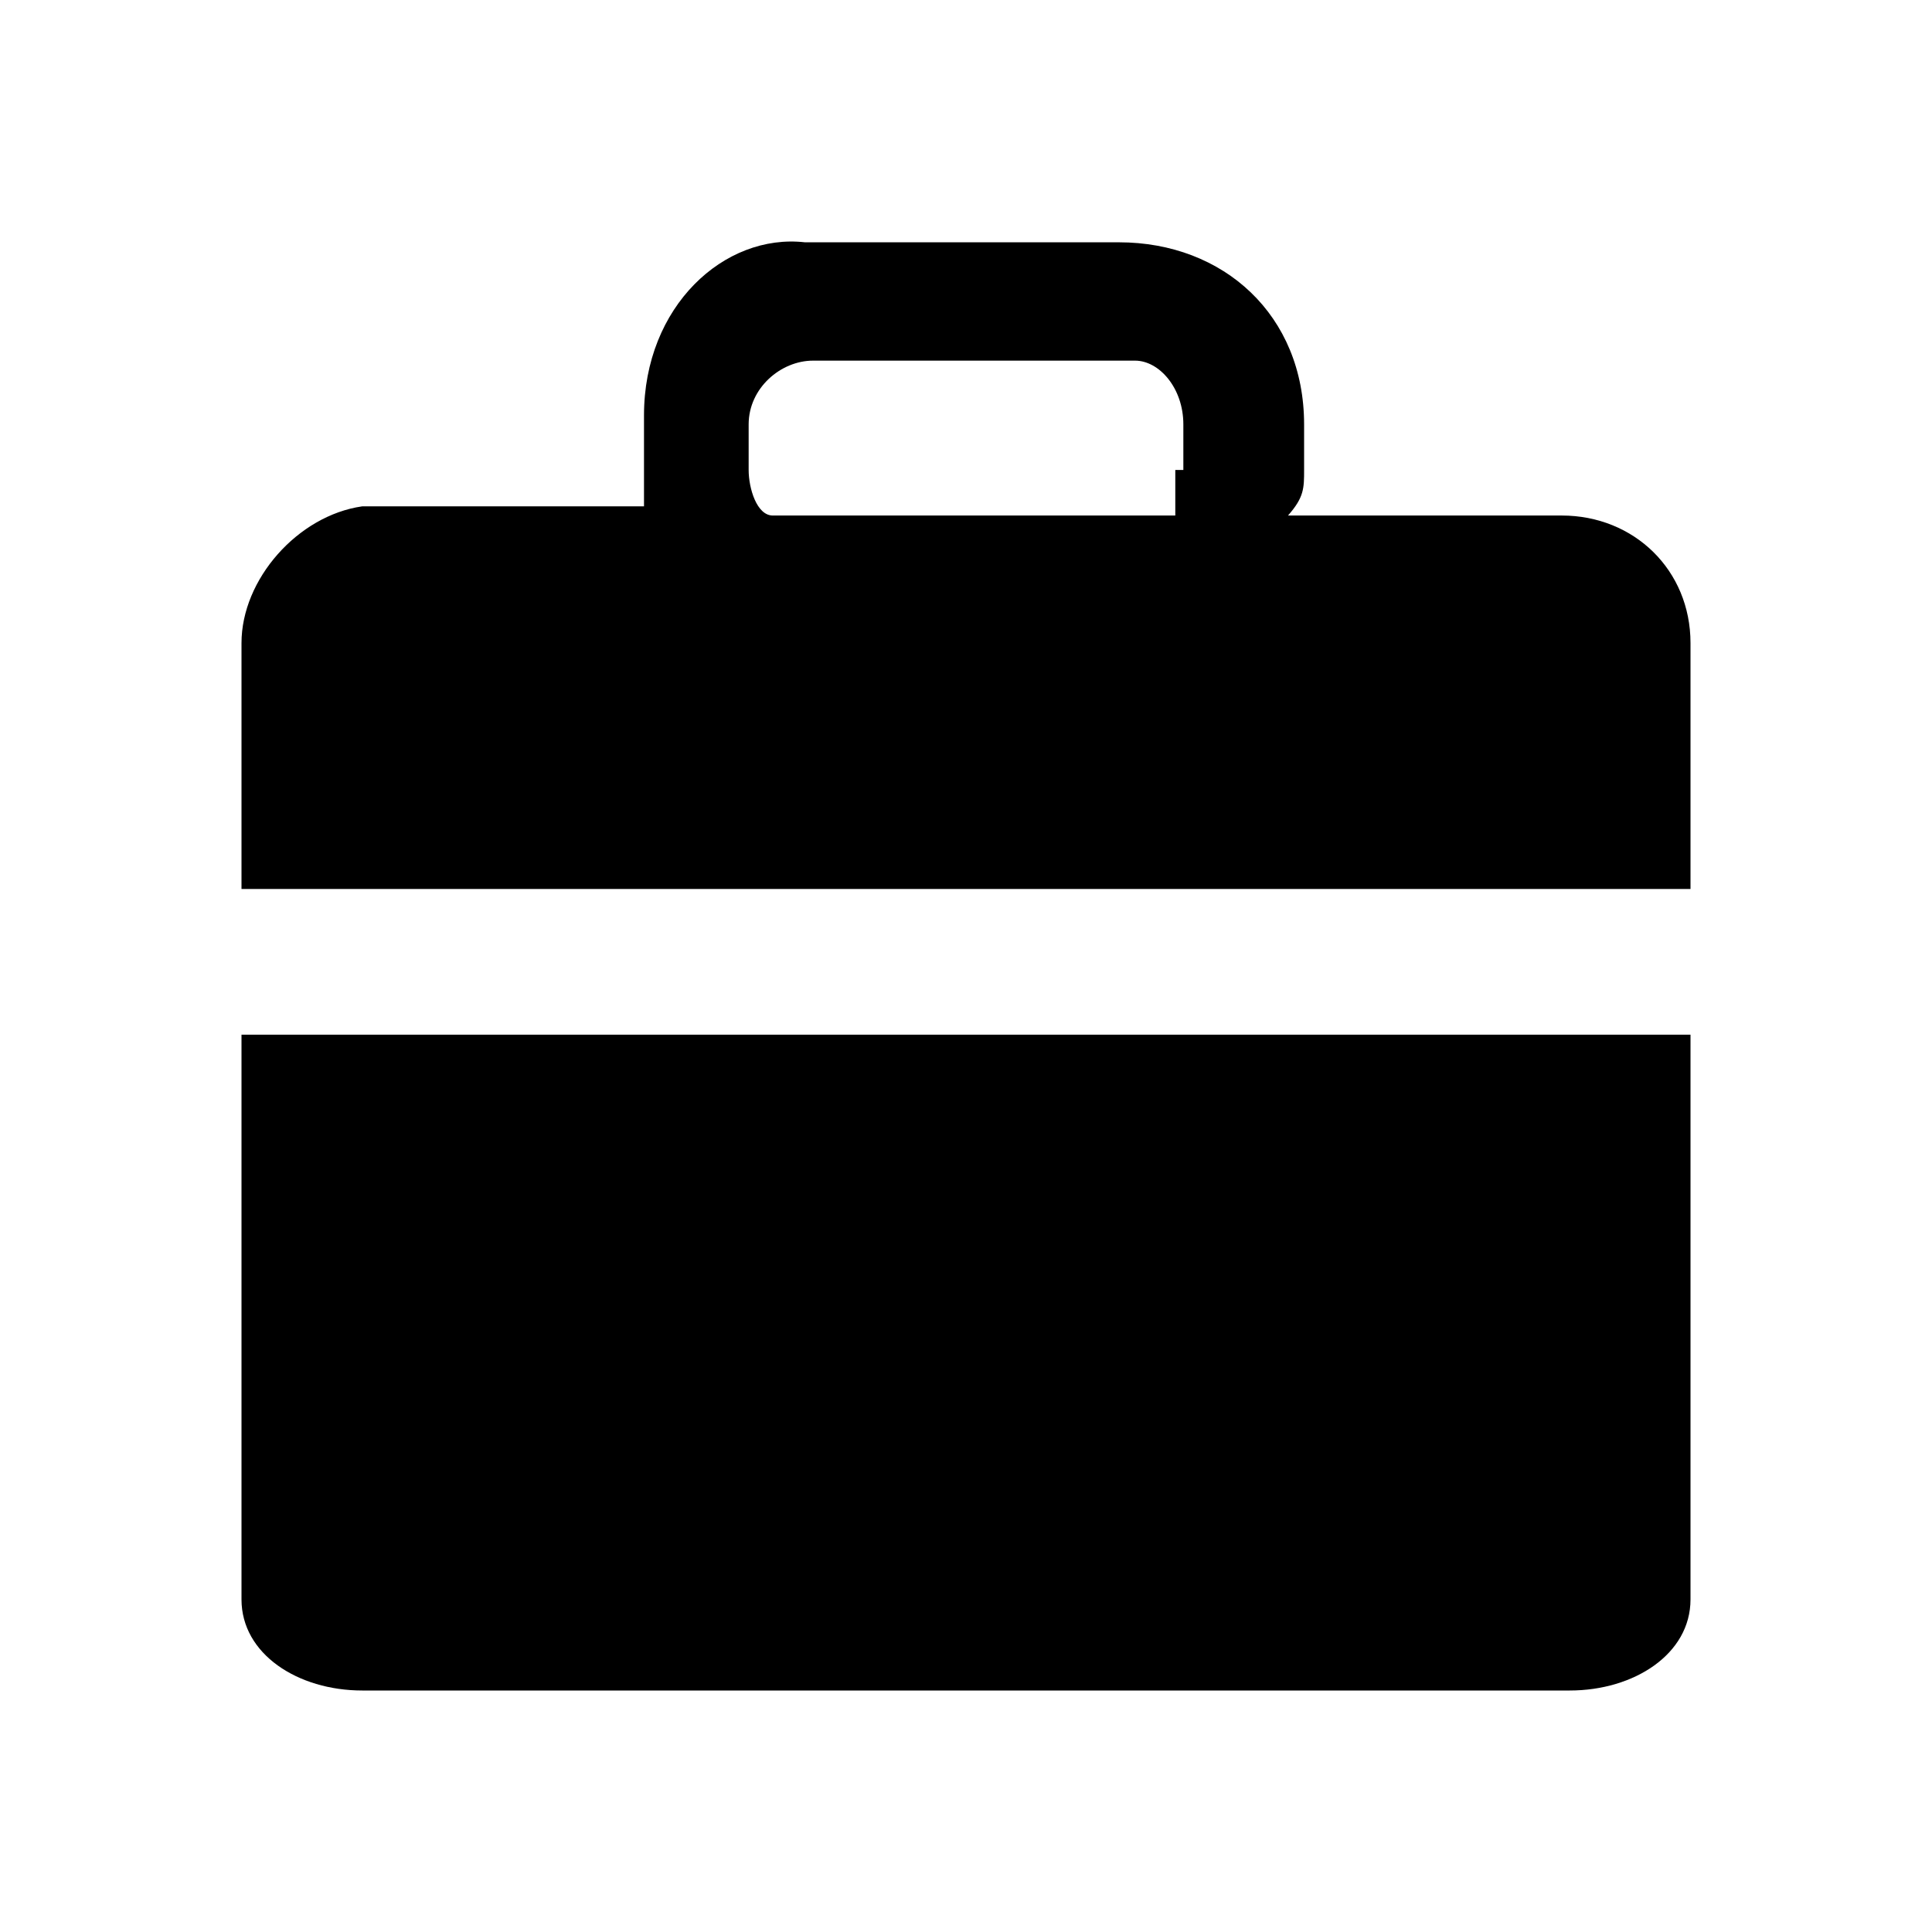
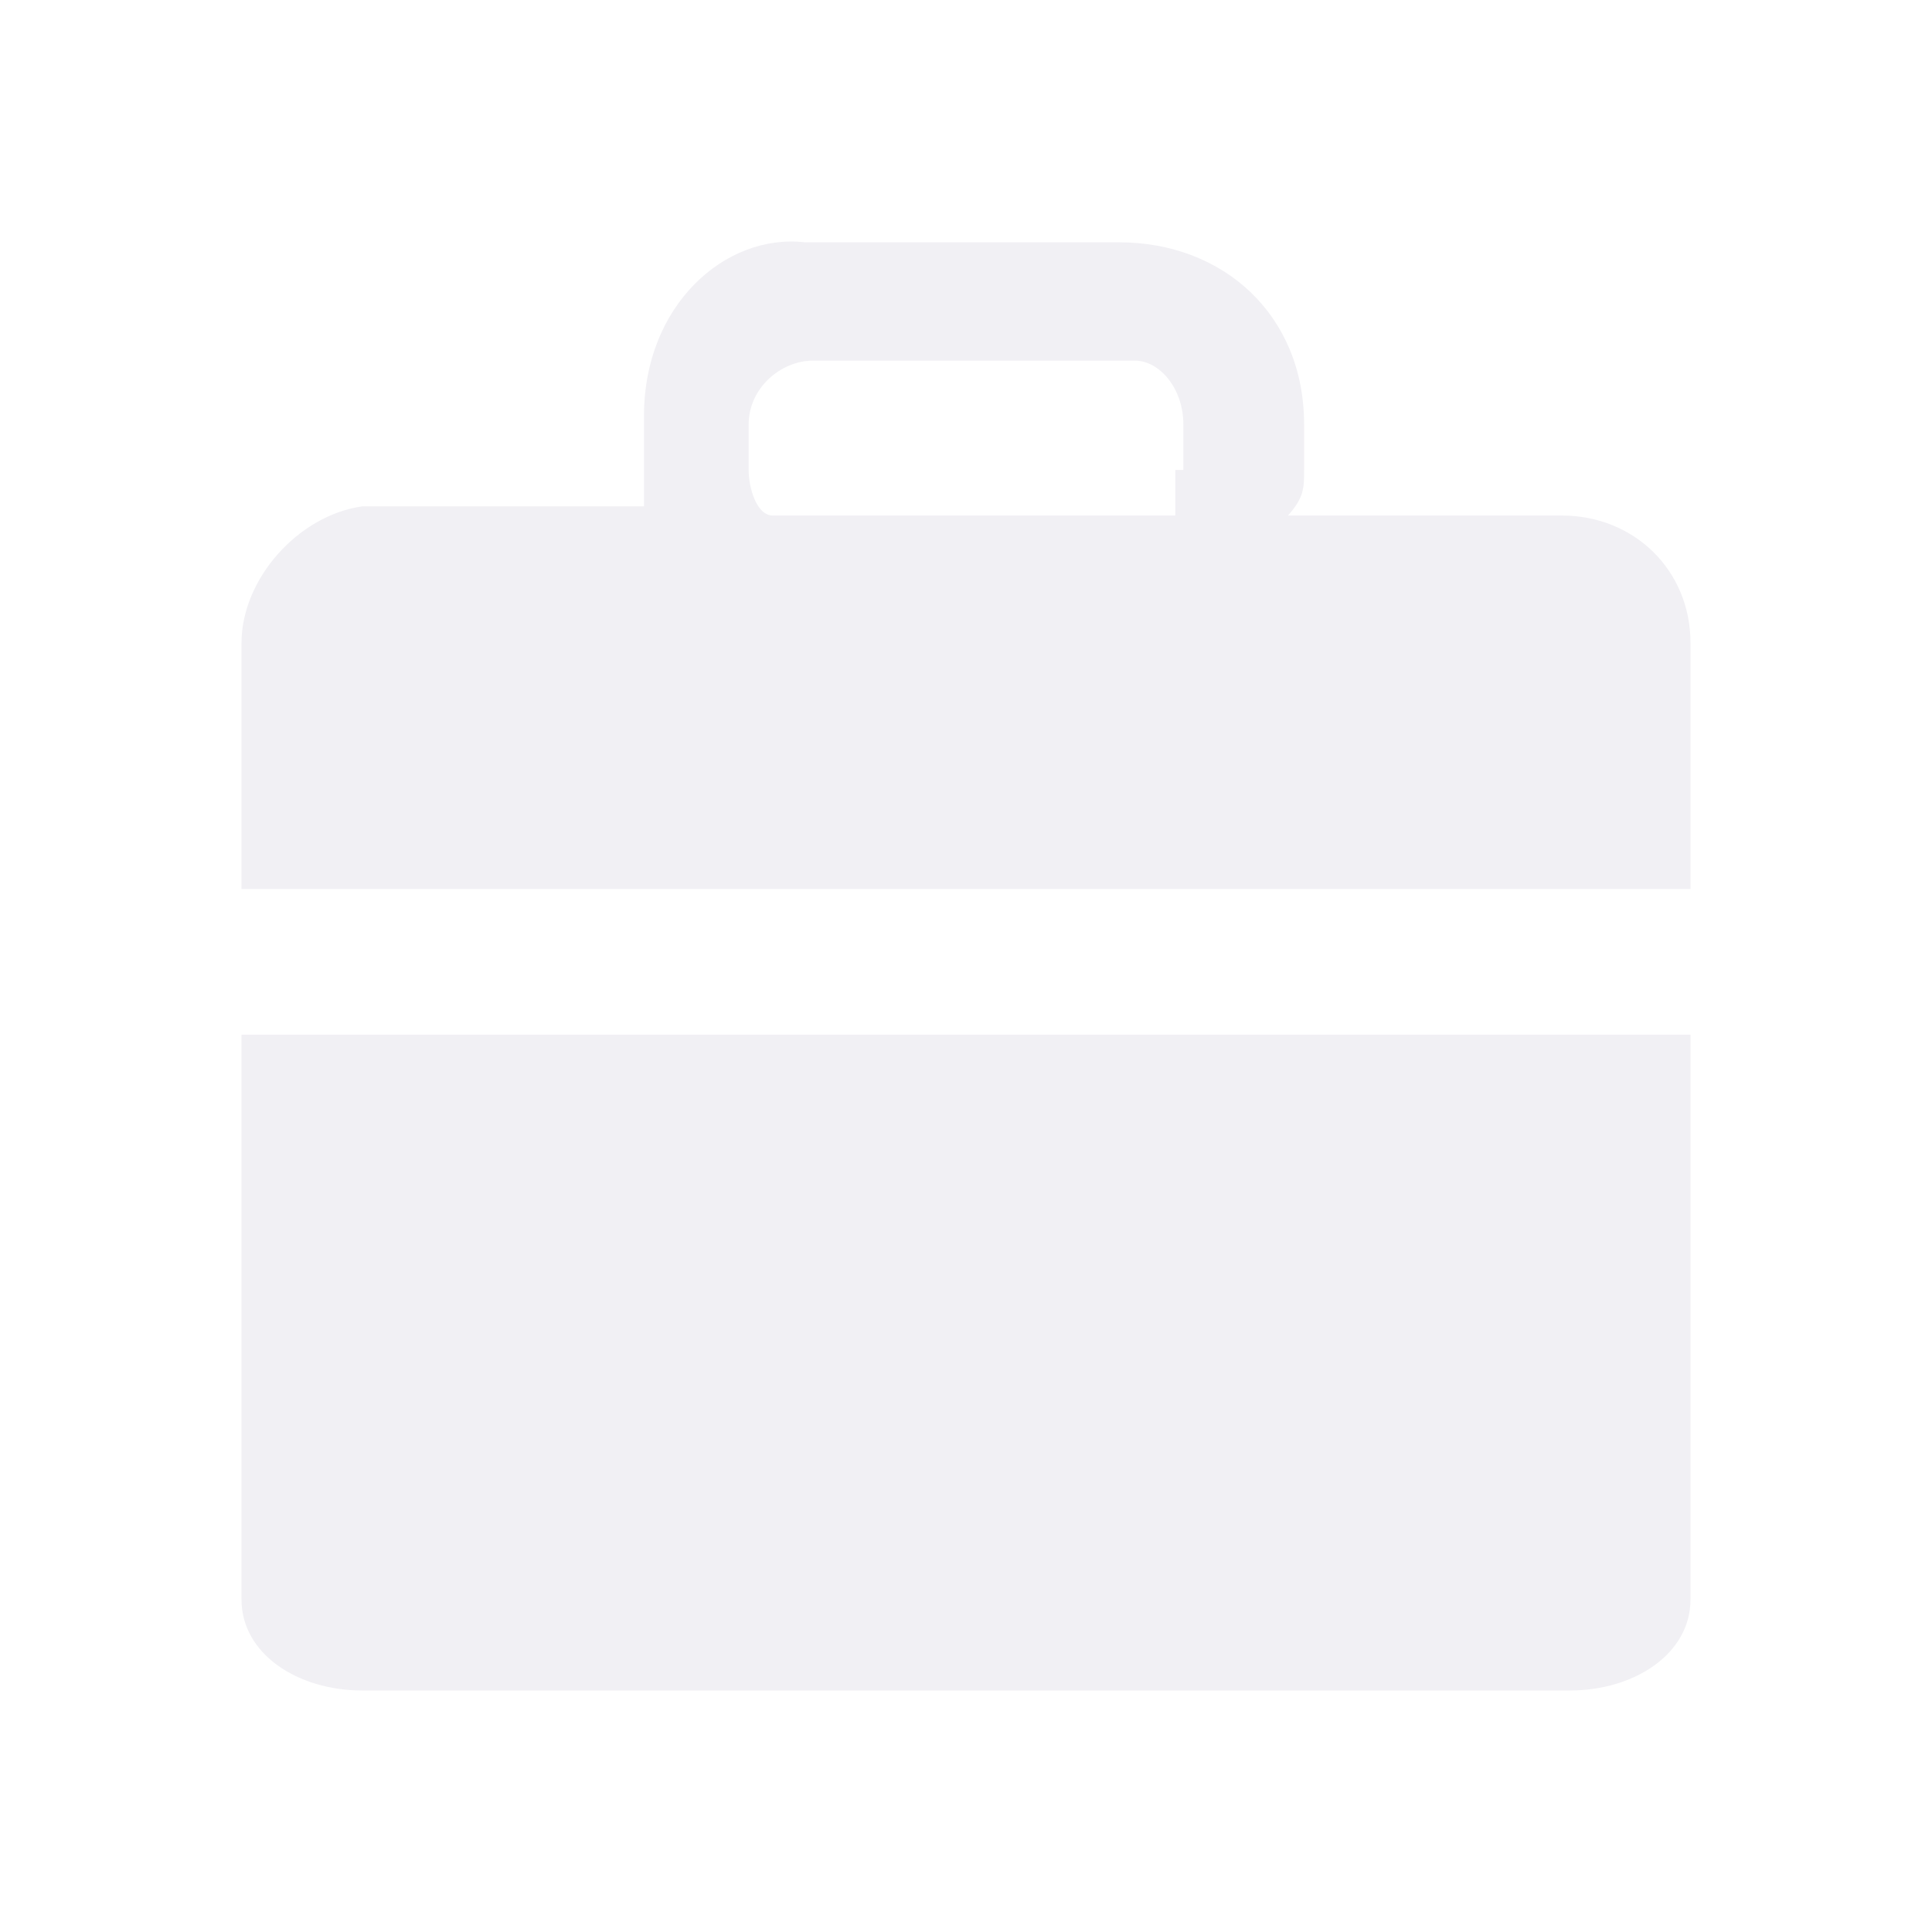
- <svg class="Sq(24px) M(2px)" viewBox="0 0 24 24" width="24px" height="24px" focusable="false" aria-hidden="true" role="presentation">
+ <svg xmlns="http://www.w3.org/2000/svg" viewBox="0 0 24 24" width="24px" height="24px" focusable="false" aria-hidden="true" role="presentation" fill="#f1f0f4">
  <path d="M3 19.869C3 20.547 3.7 21 4.5 21h15c.8 0 1.5-.453 1.5-1.131v-7.016H3v7.016zm11.6-14.03v.565h-5c-.2 0-.3-.34-.3-.566v-.566c0-.452.4-.792.8-.792h4c.3 0 .6.34.6.792v.566h-.1zm4.8.565H16c.2-.226.2-.34.2-.566v-.566c0-1.357-1-2.262-2.3-2.262H10c-1-.114-2 .792-2 2.15v1.13H4.5c-.8.114-1.5.906-1.5 1.698v3.055h18V7.988c0-.905-.7-1.584-1.6-1.584z" />
</svg>
